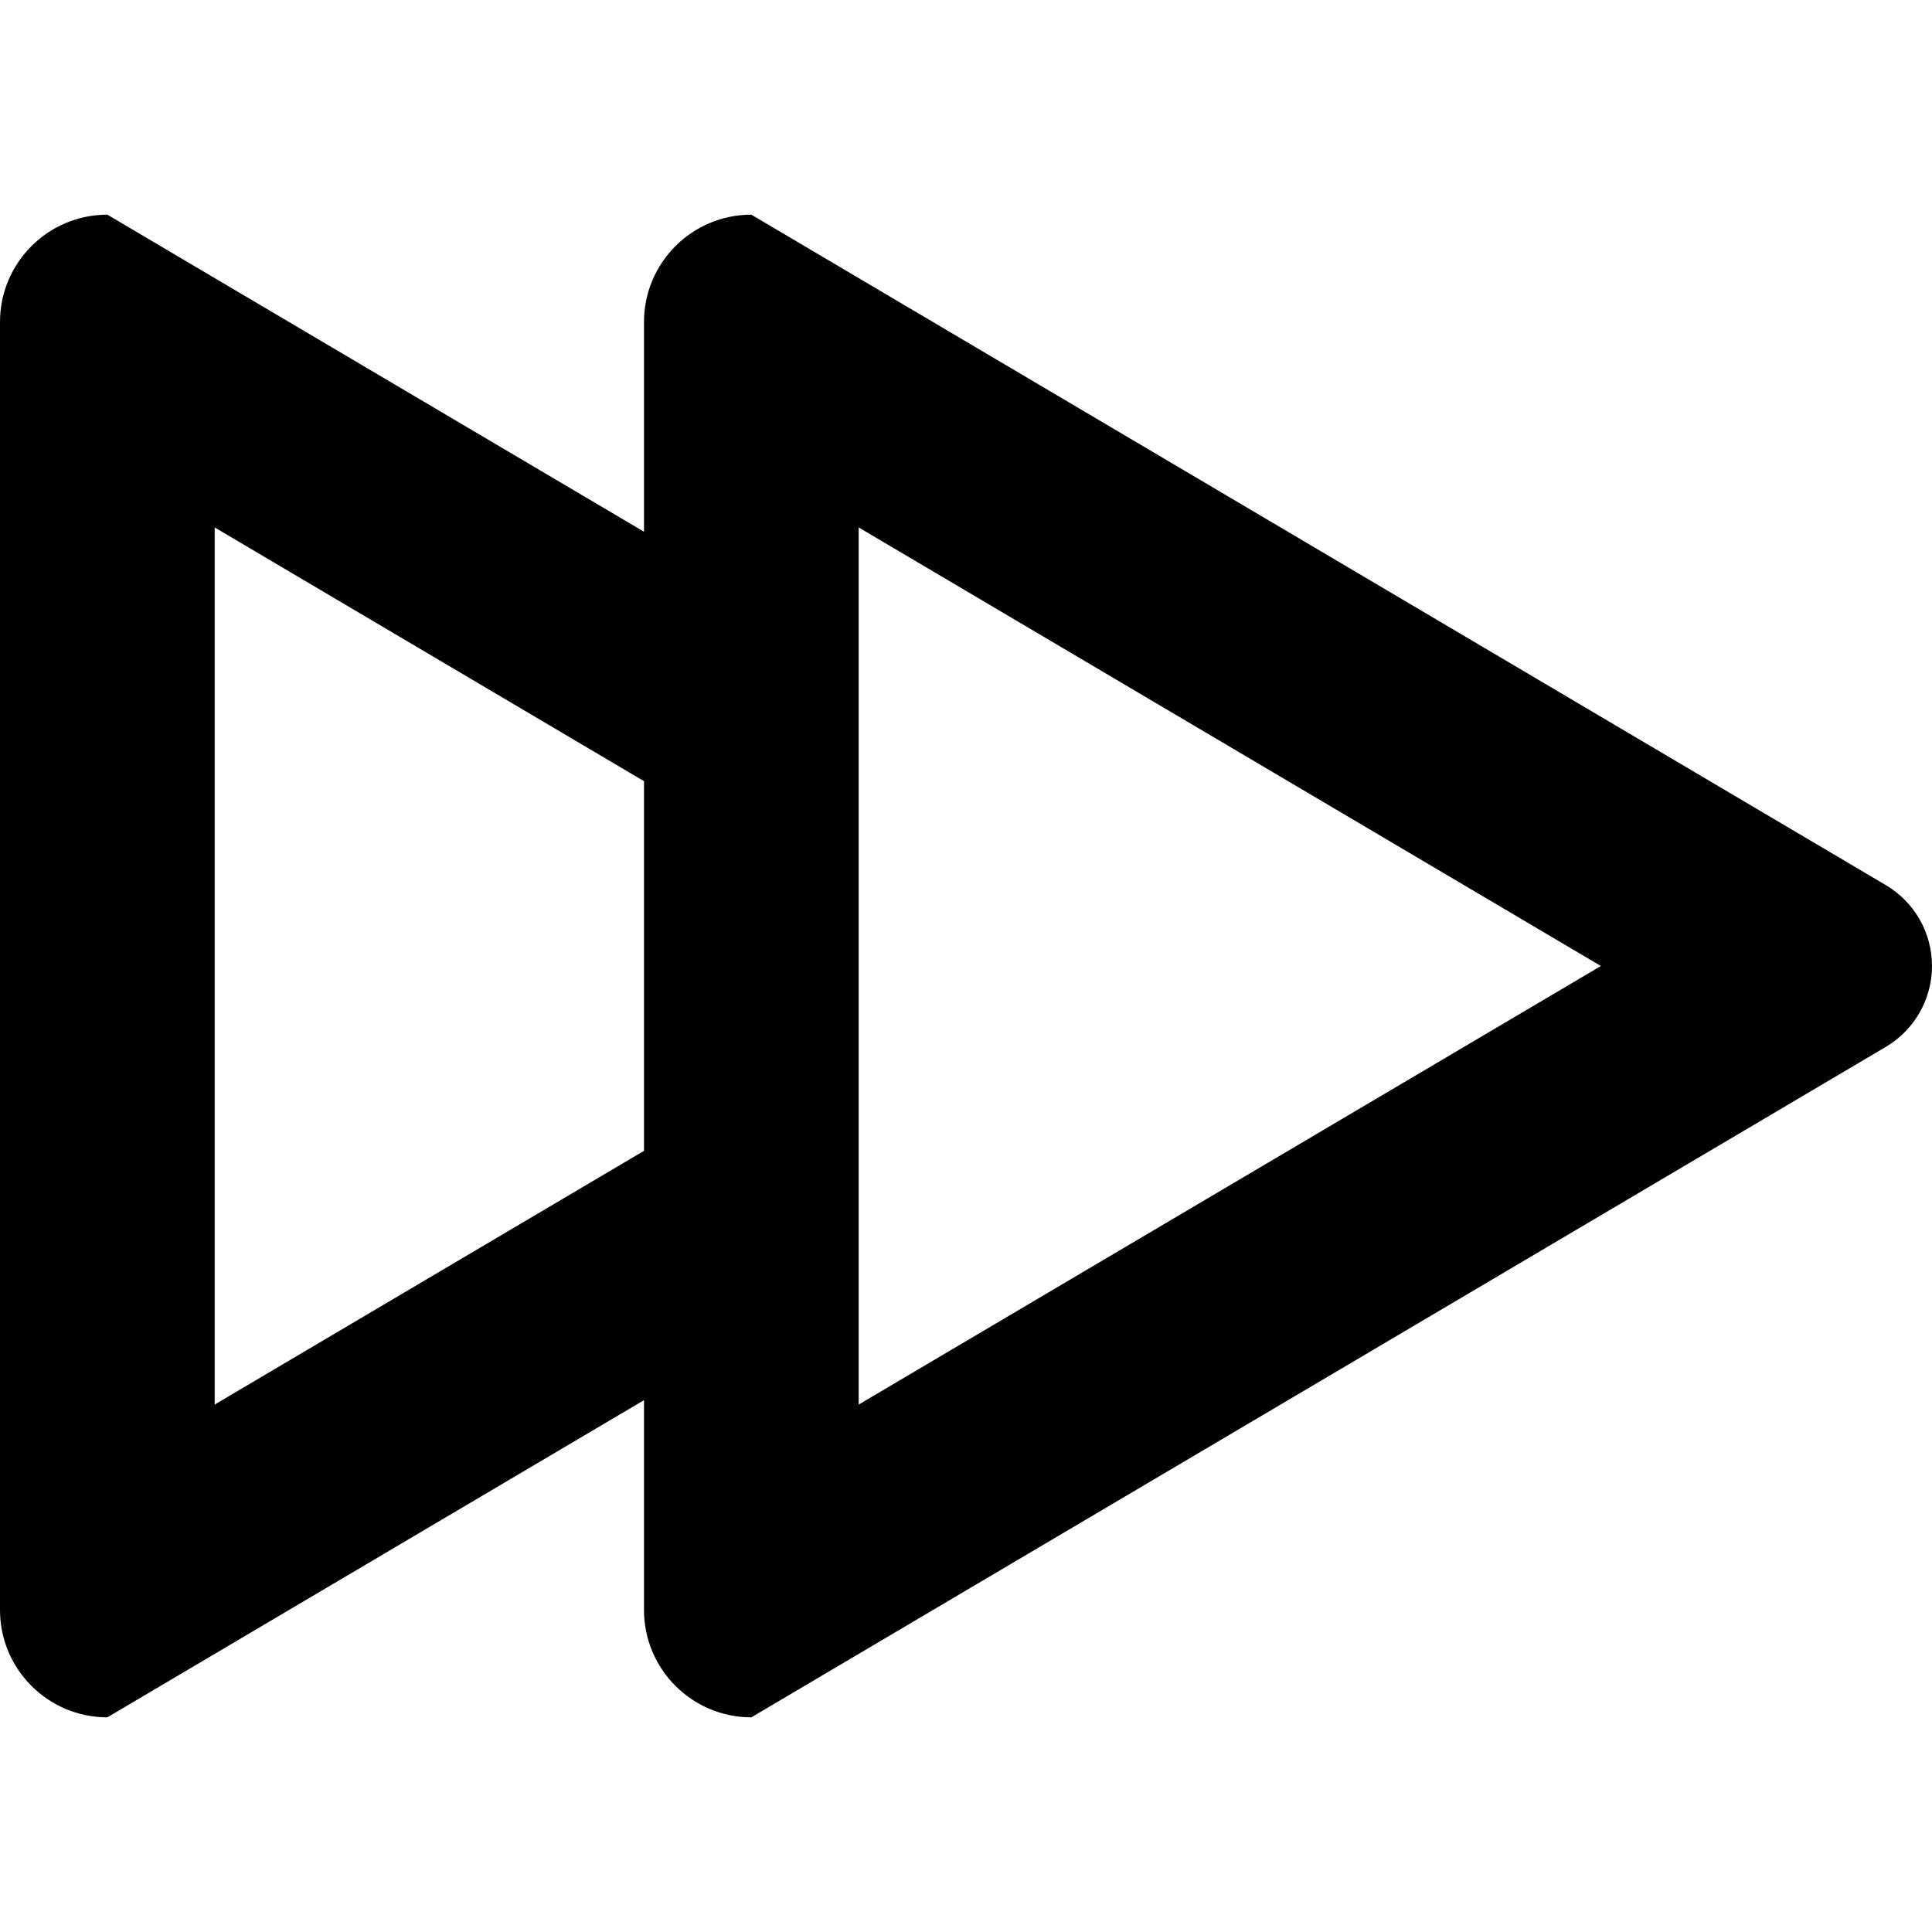
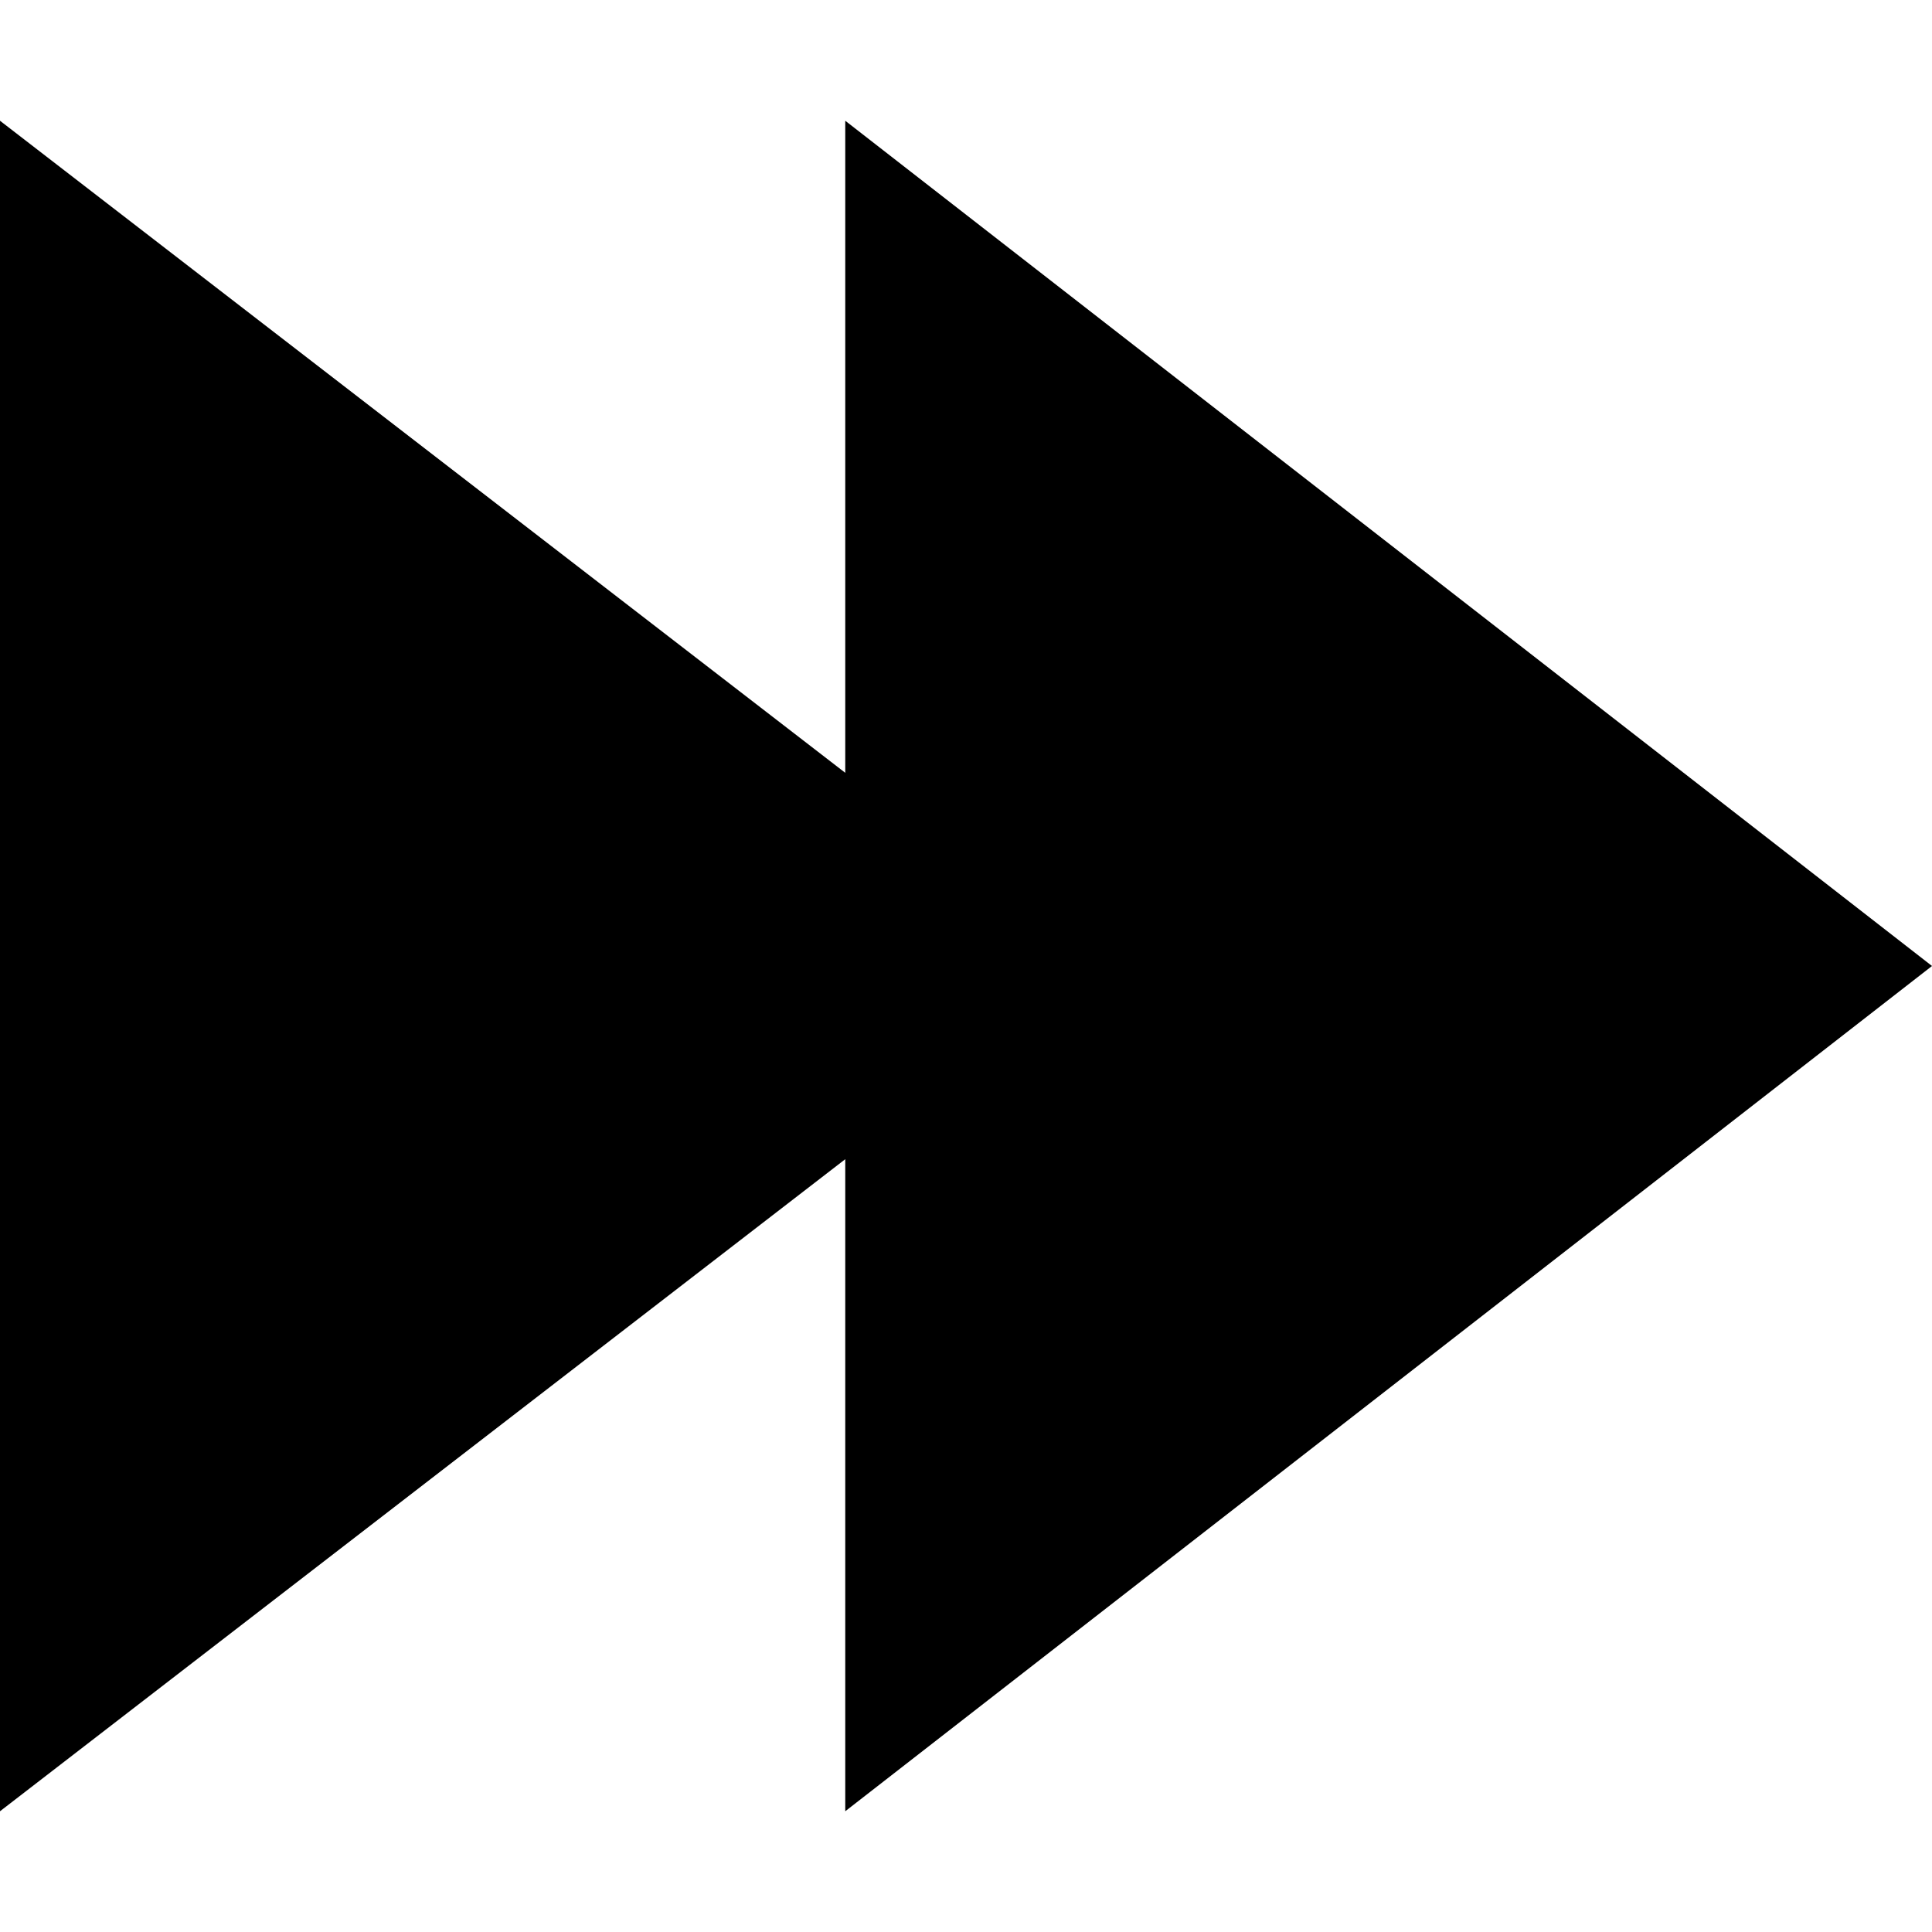
- <svg xmlns="http://www.w3.org/2000/svg" viewBox="0 0 18 18" version="1.1">
-   <path d="M17.569 8.246l-10.569-6.246c-0.552 0-1 0.448-1 1v1.954l-5-2.954c-0.552 0-1 0.448-1 1v12c0 0.552 0.448 1 1 1l5-2.955v1.955c0 0.552 0.448 1 1 1l10.569-6.246c0.267-0.158 0.431-0.444 0.431-0.754s-0.164-0.597-0.431-0.754zM6 10.722l-4 2.364v-8.172l4 2.364v3.444zM8 13.086v-8.172l6.915 4.086-6.915 4.086z" />
+ <svg xmlns="http://www.w3.org/2000/svg" version="1.1" id="Layer_1" x="0px" y="0px" width="16px" height="16px" viewBox="0 0 16 16" enable-background="new 0 0 16 16" xml:space="preserve">
+   <polygon points="7,6.4 0,1 0,15 7,9.6 7,15 16,8 7,1 " />
</svg>
